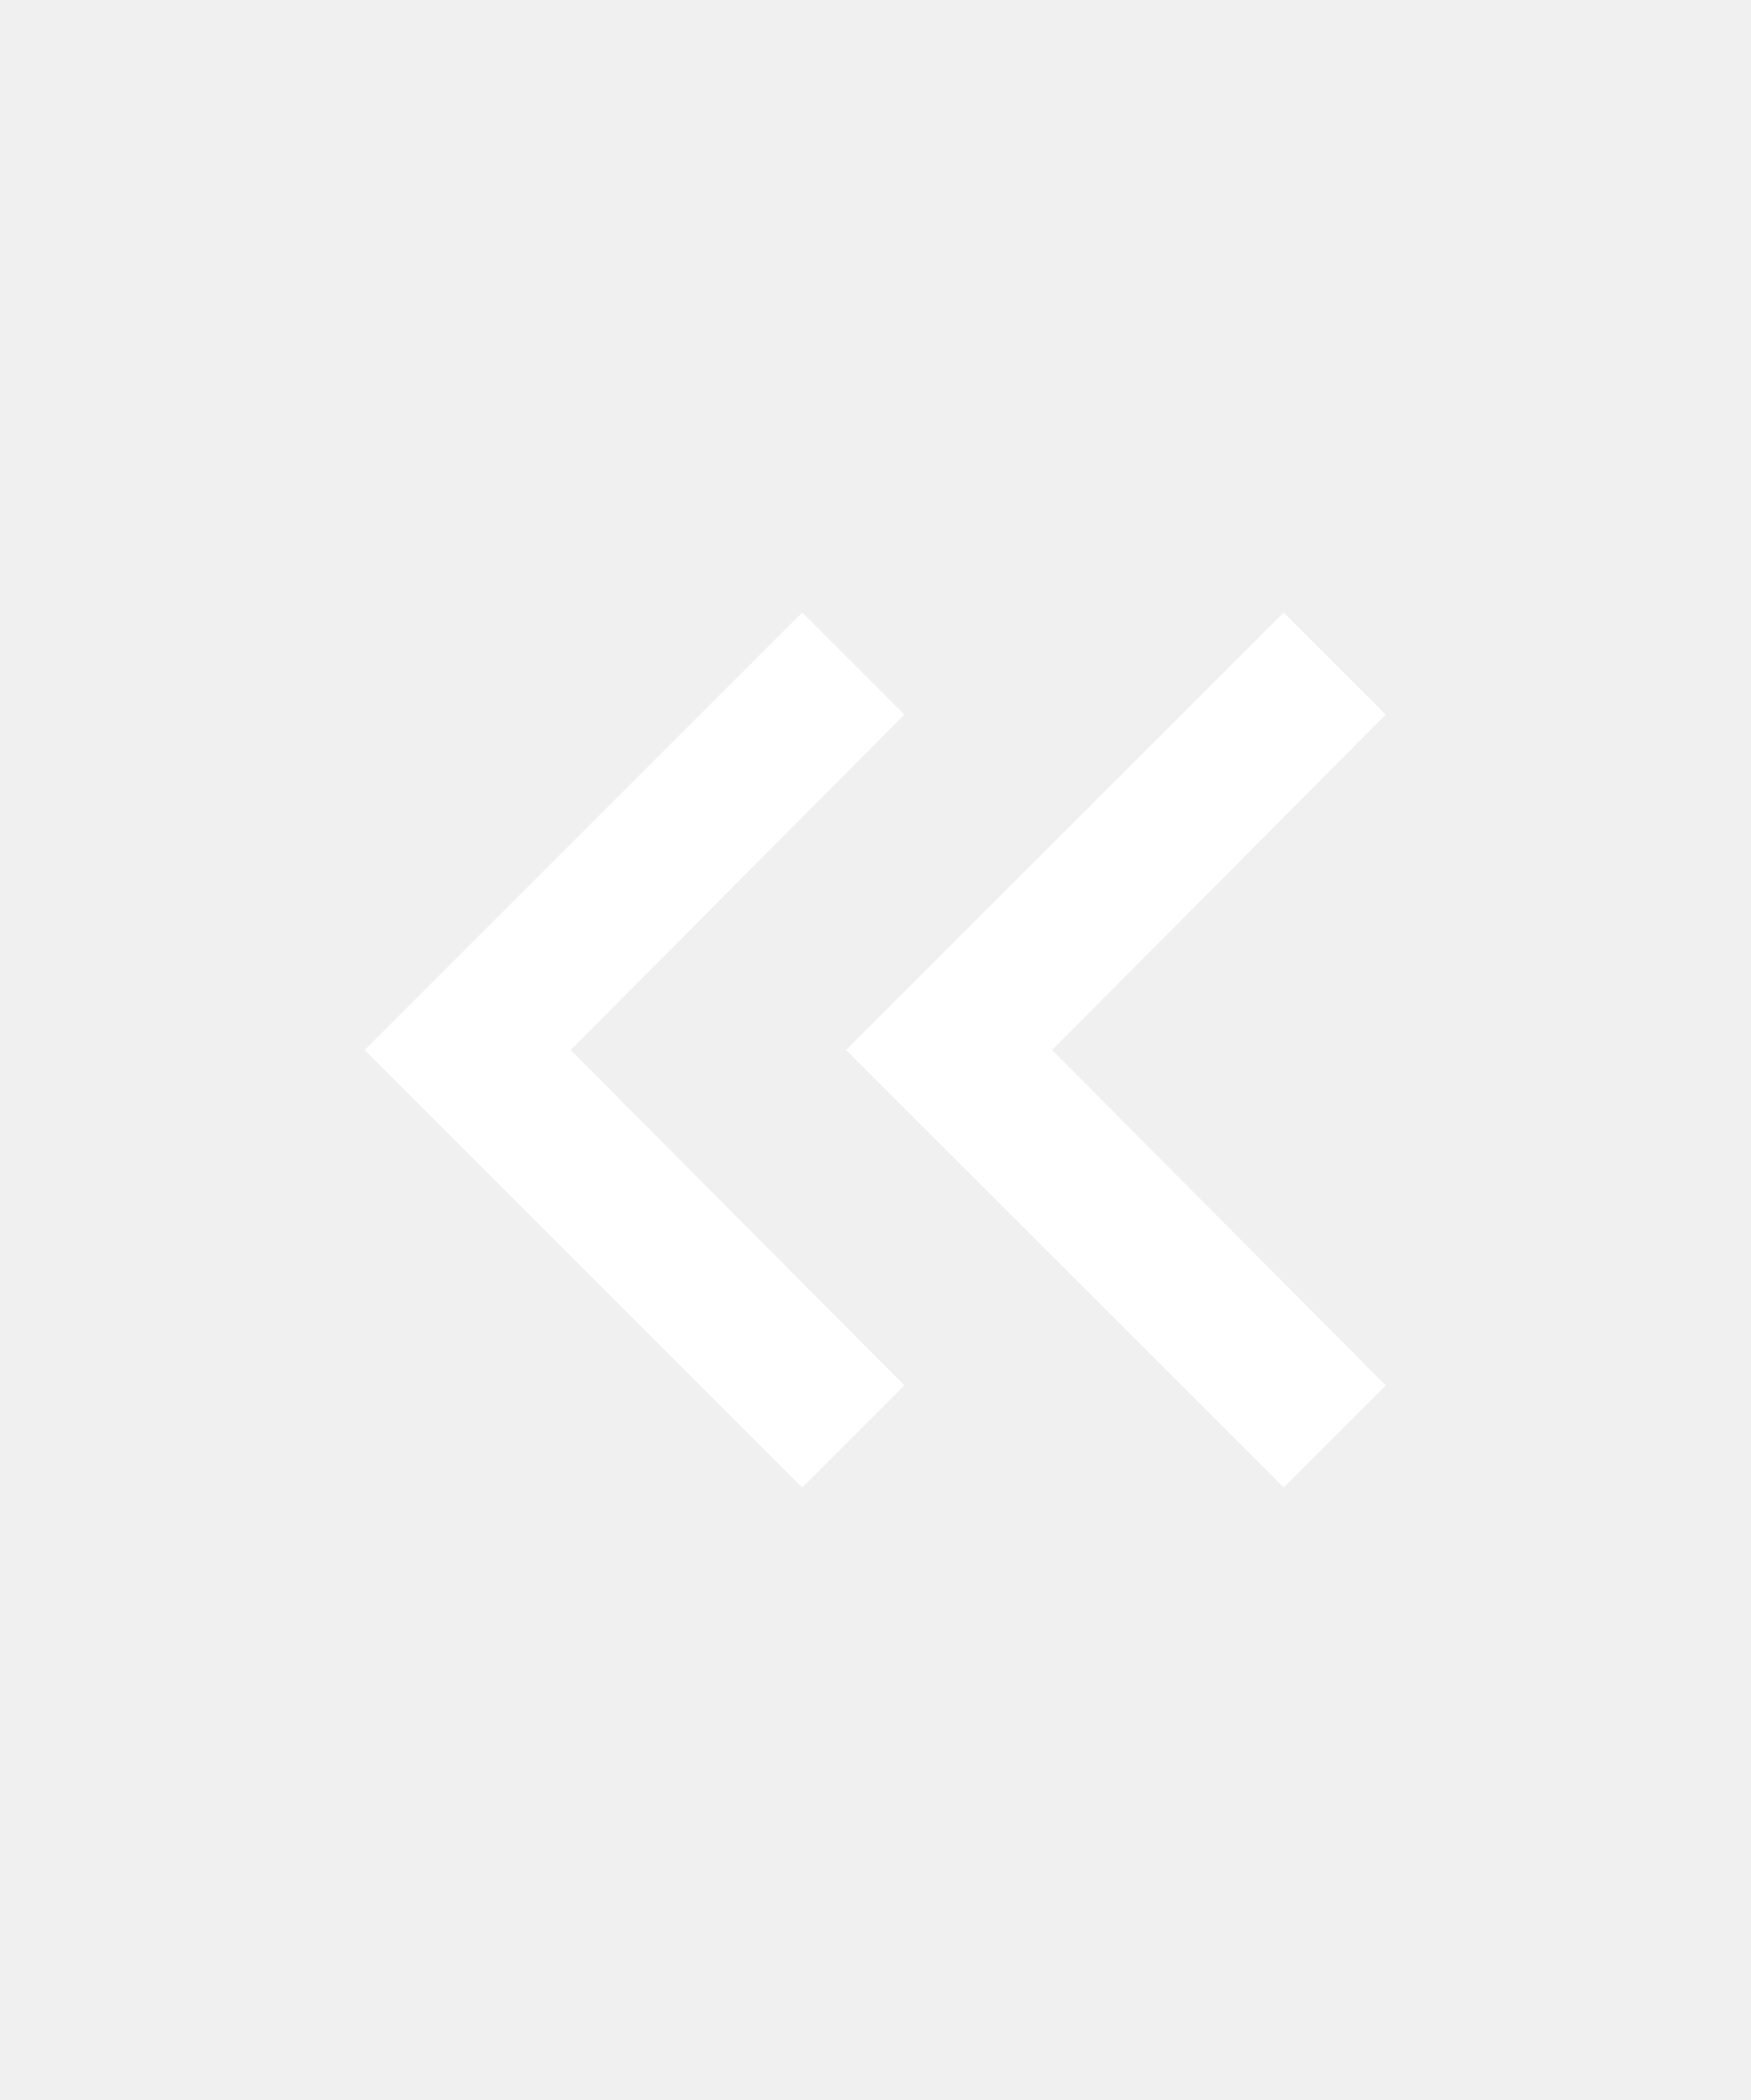
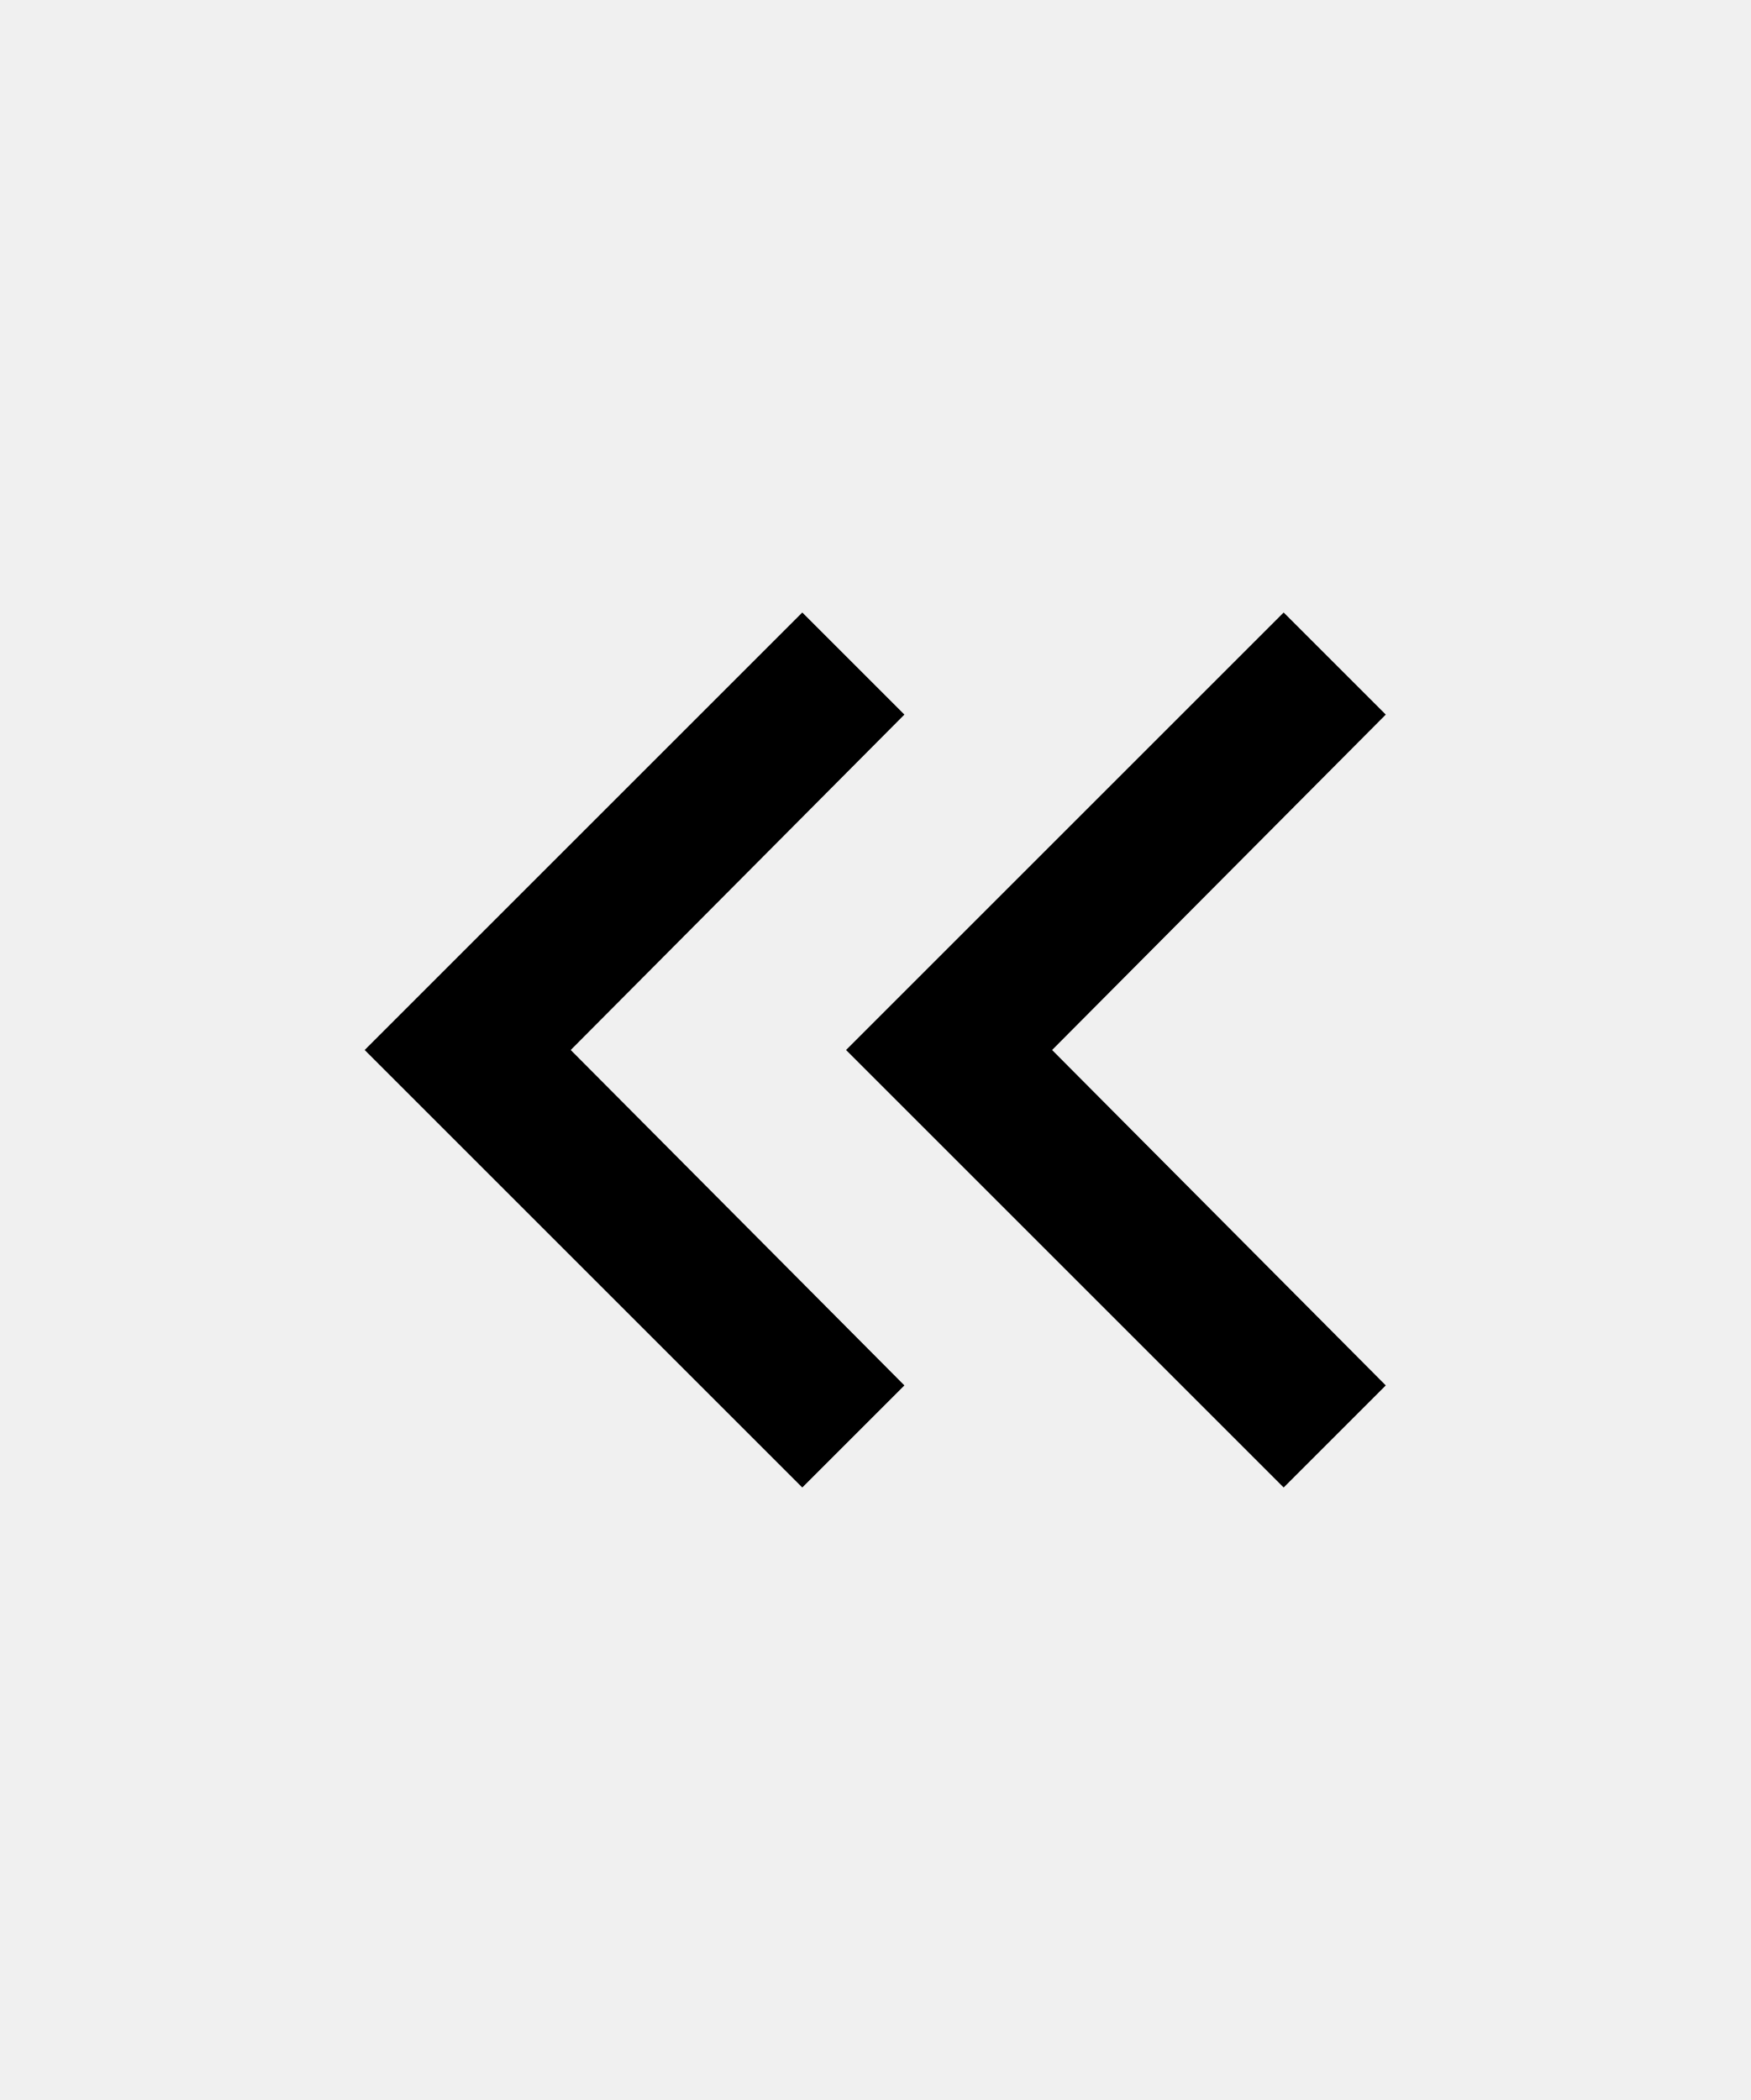
- <svg xmlns="http://www.w3.org/2000/svg" height="24px" viewBox="0 -960 960 960" width="20px" fill="#ffffff">
+ <svg xmlns="http://www.w3.org/2000/svg" height="24px" viewBox="0 -960 960 960" width="20px" fill="#000000">
  <path d="M440-240 200-480l240-240 56 56-183 184 183 184-56 56Zm264 0L464-480l240-240 56 56-183 184 183 184-56 56Z" />
</svg>
